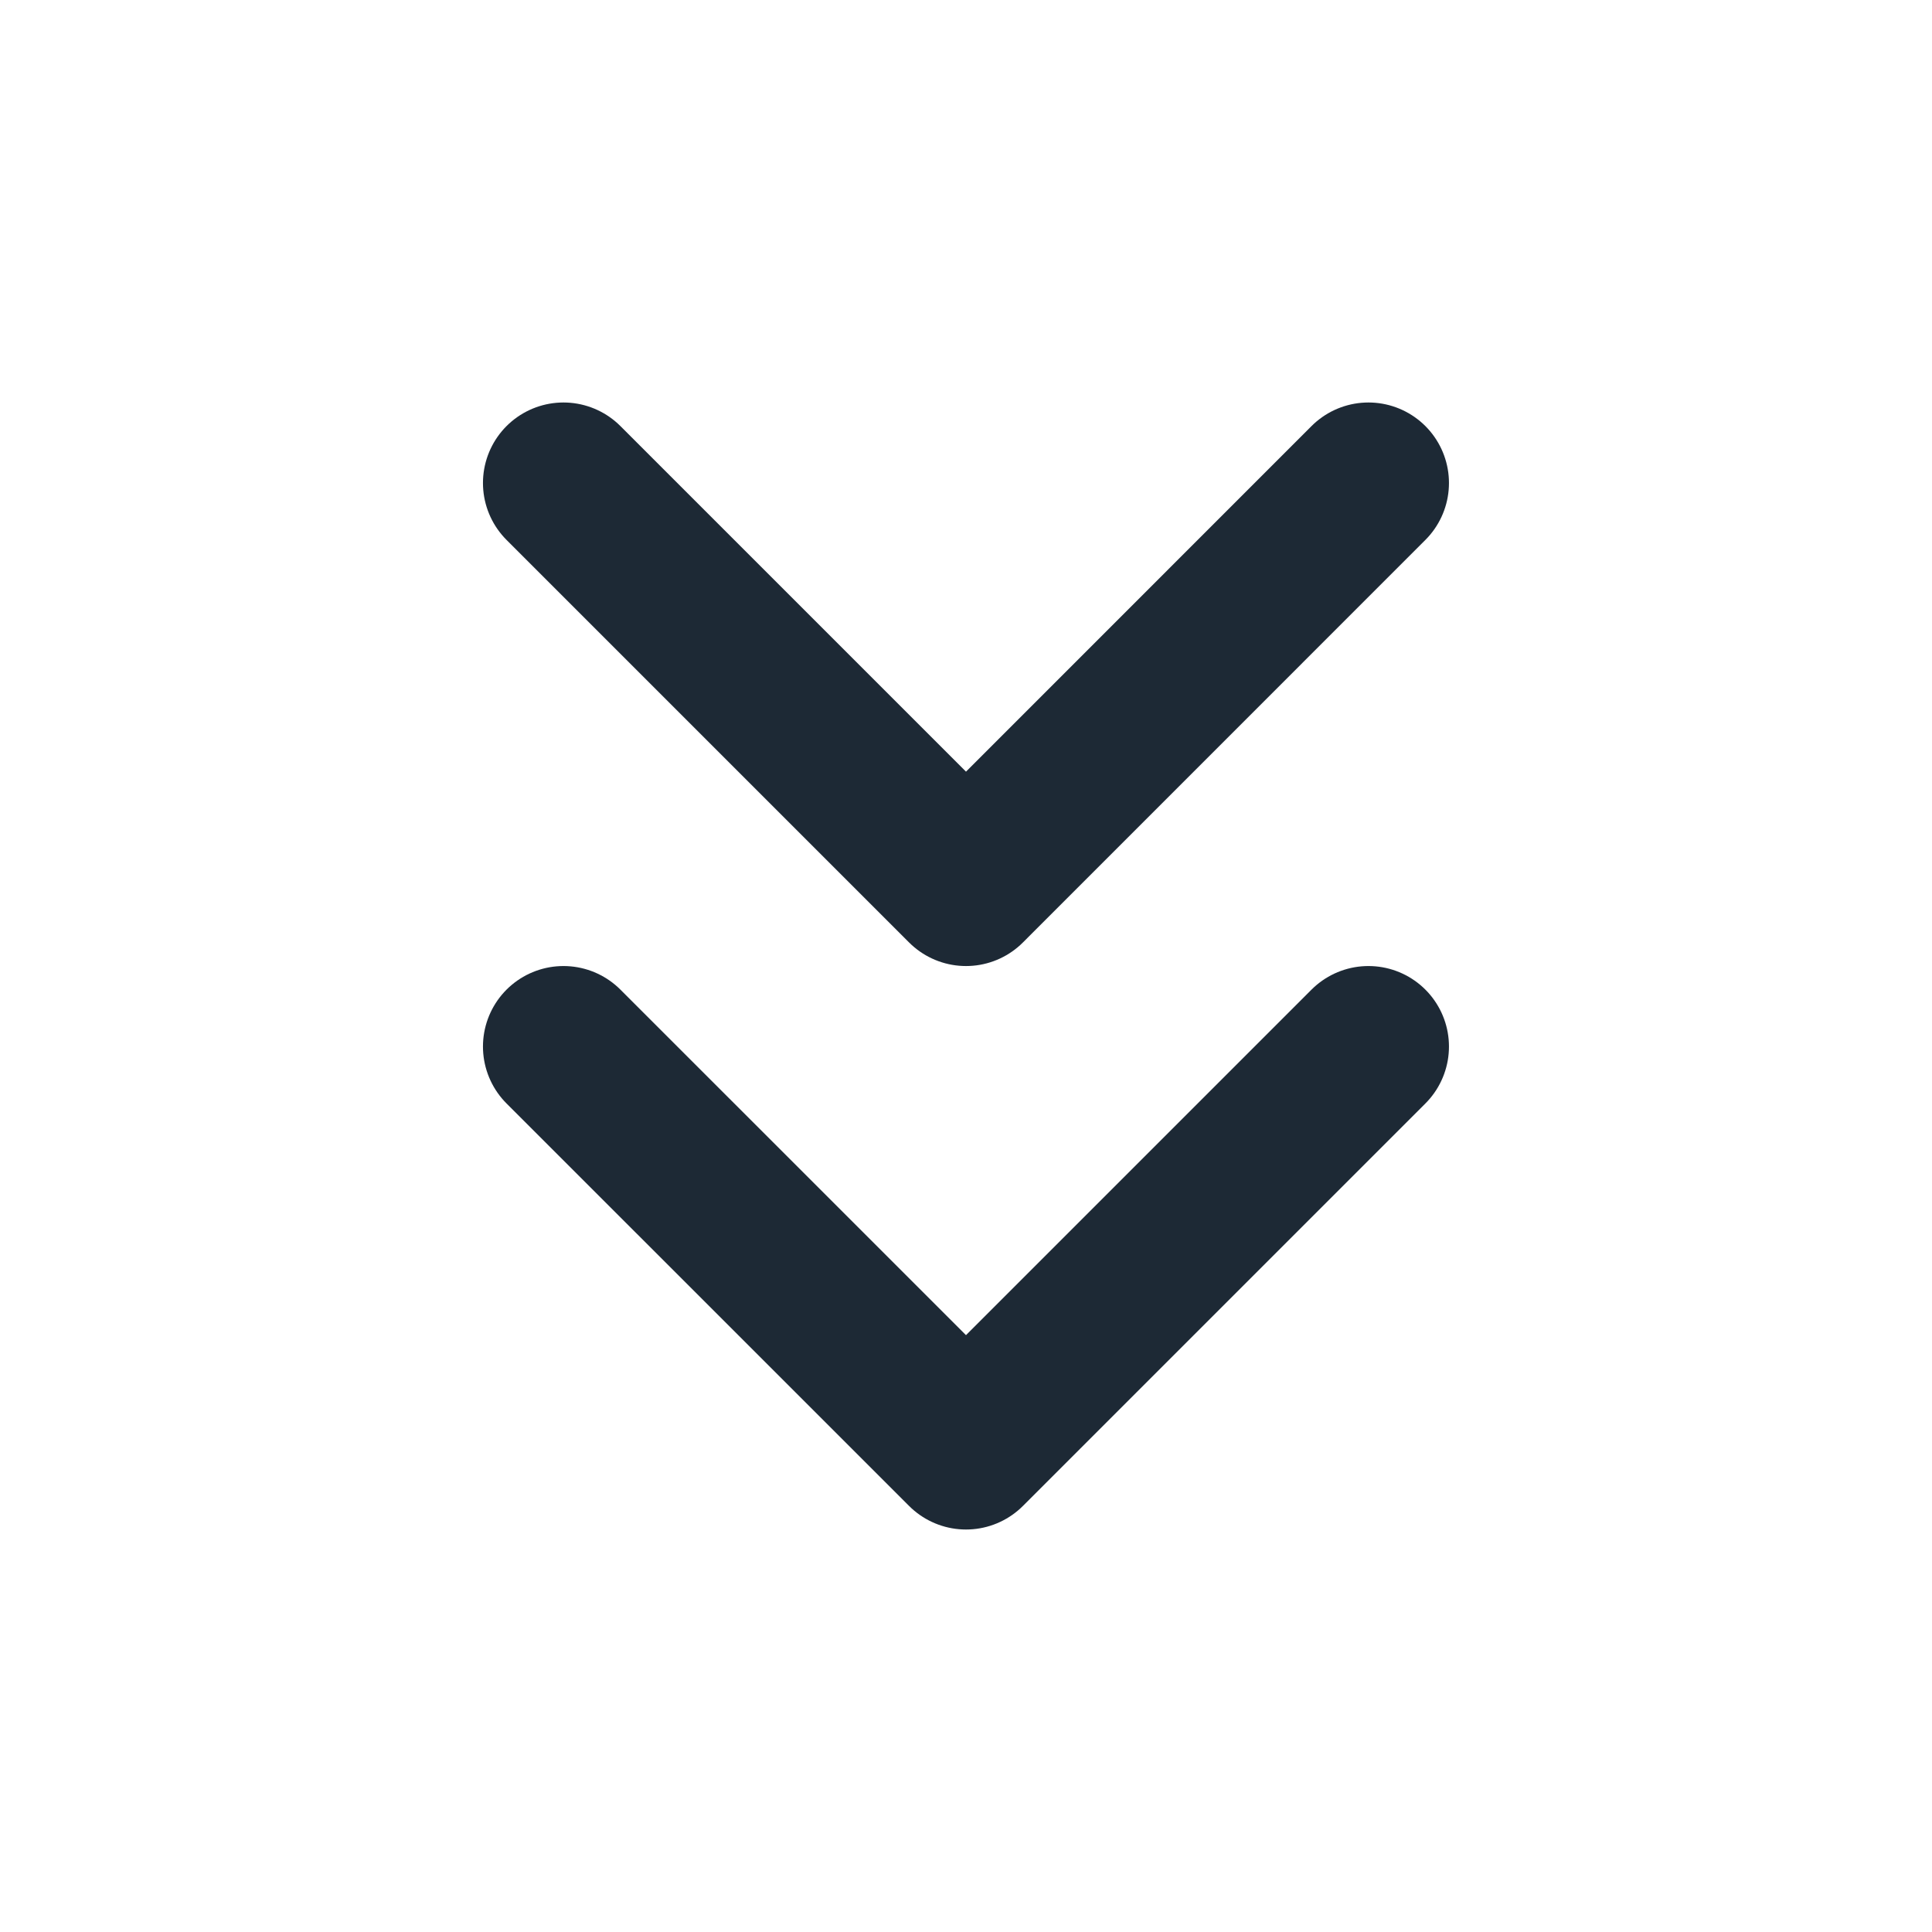
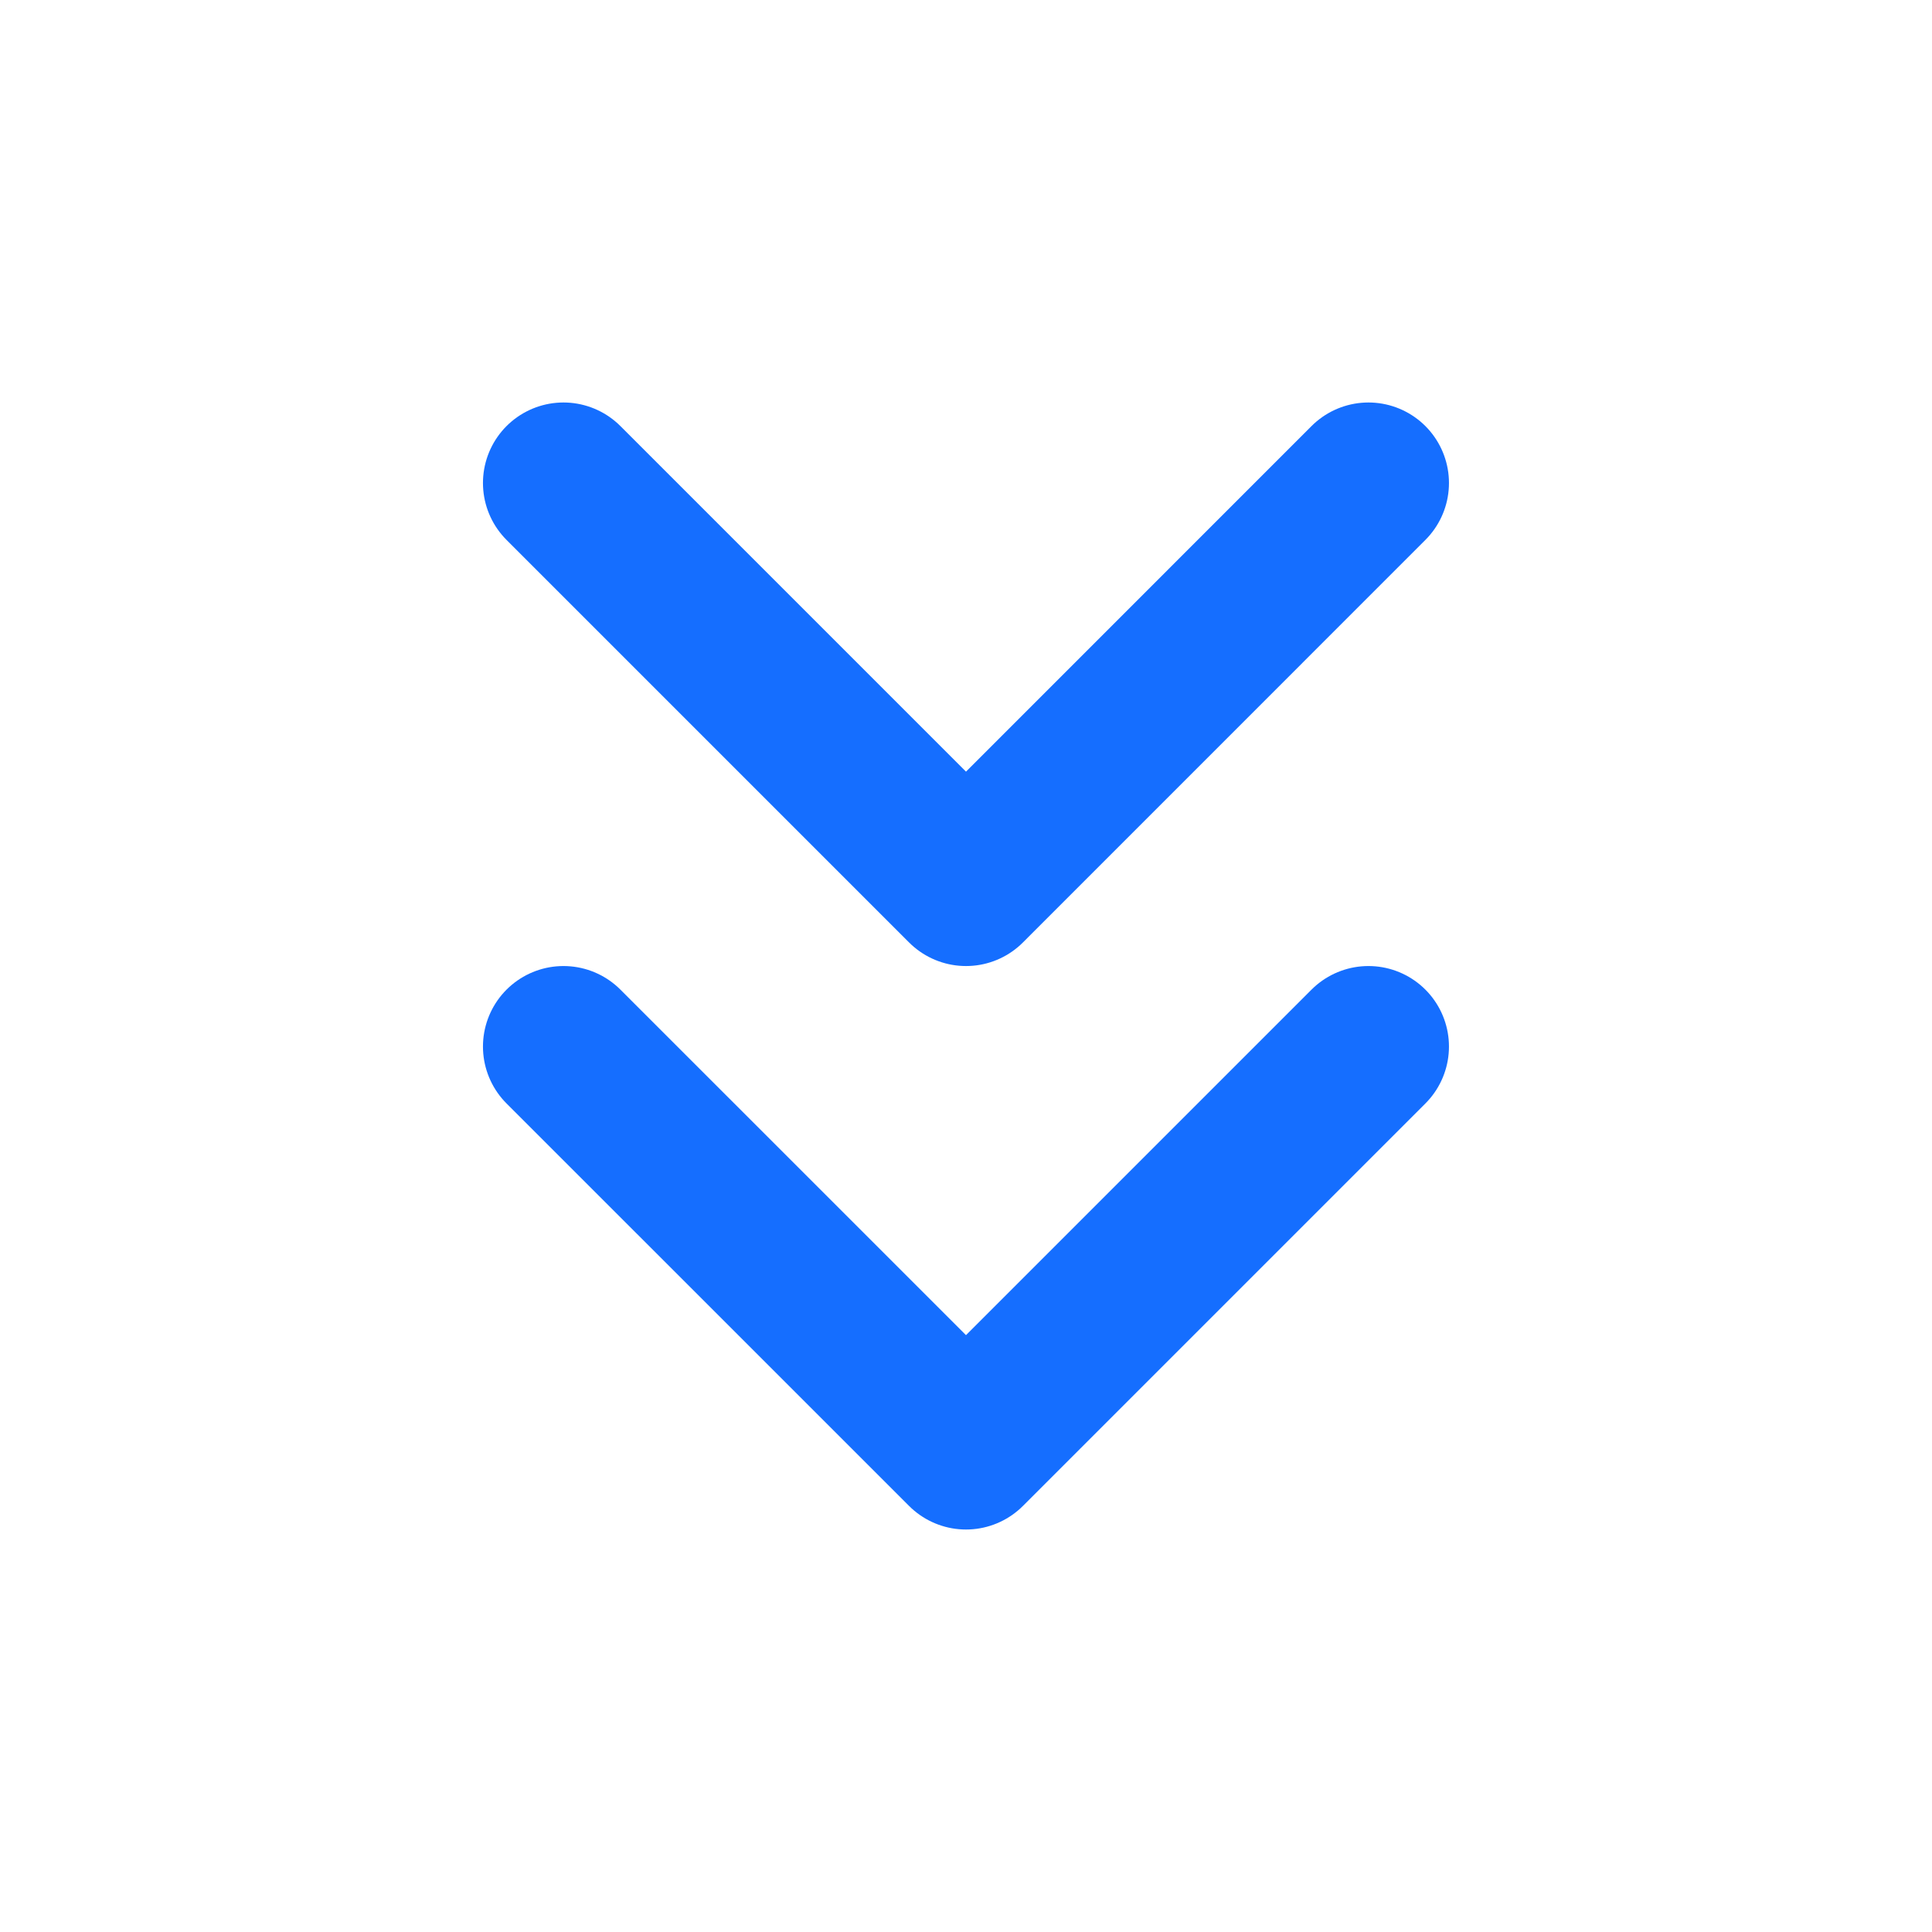
<svg xmlns="http://www.w3.org/2000/svg" width="26" height="26" viewBox="0 0 26 26" fill="none">
-   <path d="M7.583 14.084L13 19.5L18.416 14.084" stroke="#1D2935" stroke-width="2.167" stroke-linecap="round" stroke-linejoin="round" />
-   <path d="M7.583 6.5L13 11.917L18.416 6.5" stroke="#1D2935" stroke-width="2.167" stroke-linecap="round" stroke-linejoin="round" />
+   <path d="M7.583 14.084L13 19.5L18.416 14.084" stroke="#156eff" stroke-width="2.167" stroke-linecap="round" stroke-linejoin="round" />
+   <path d="M7.583 6.5L13 11.917L18.416 6.5" stroke="#156eff" stroke-width="2.167" stroke-linecap="round" stroke-linejoin="round" />
</svg>
